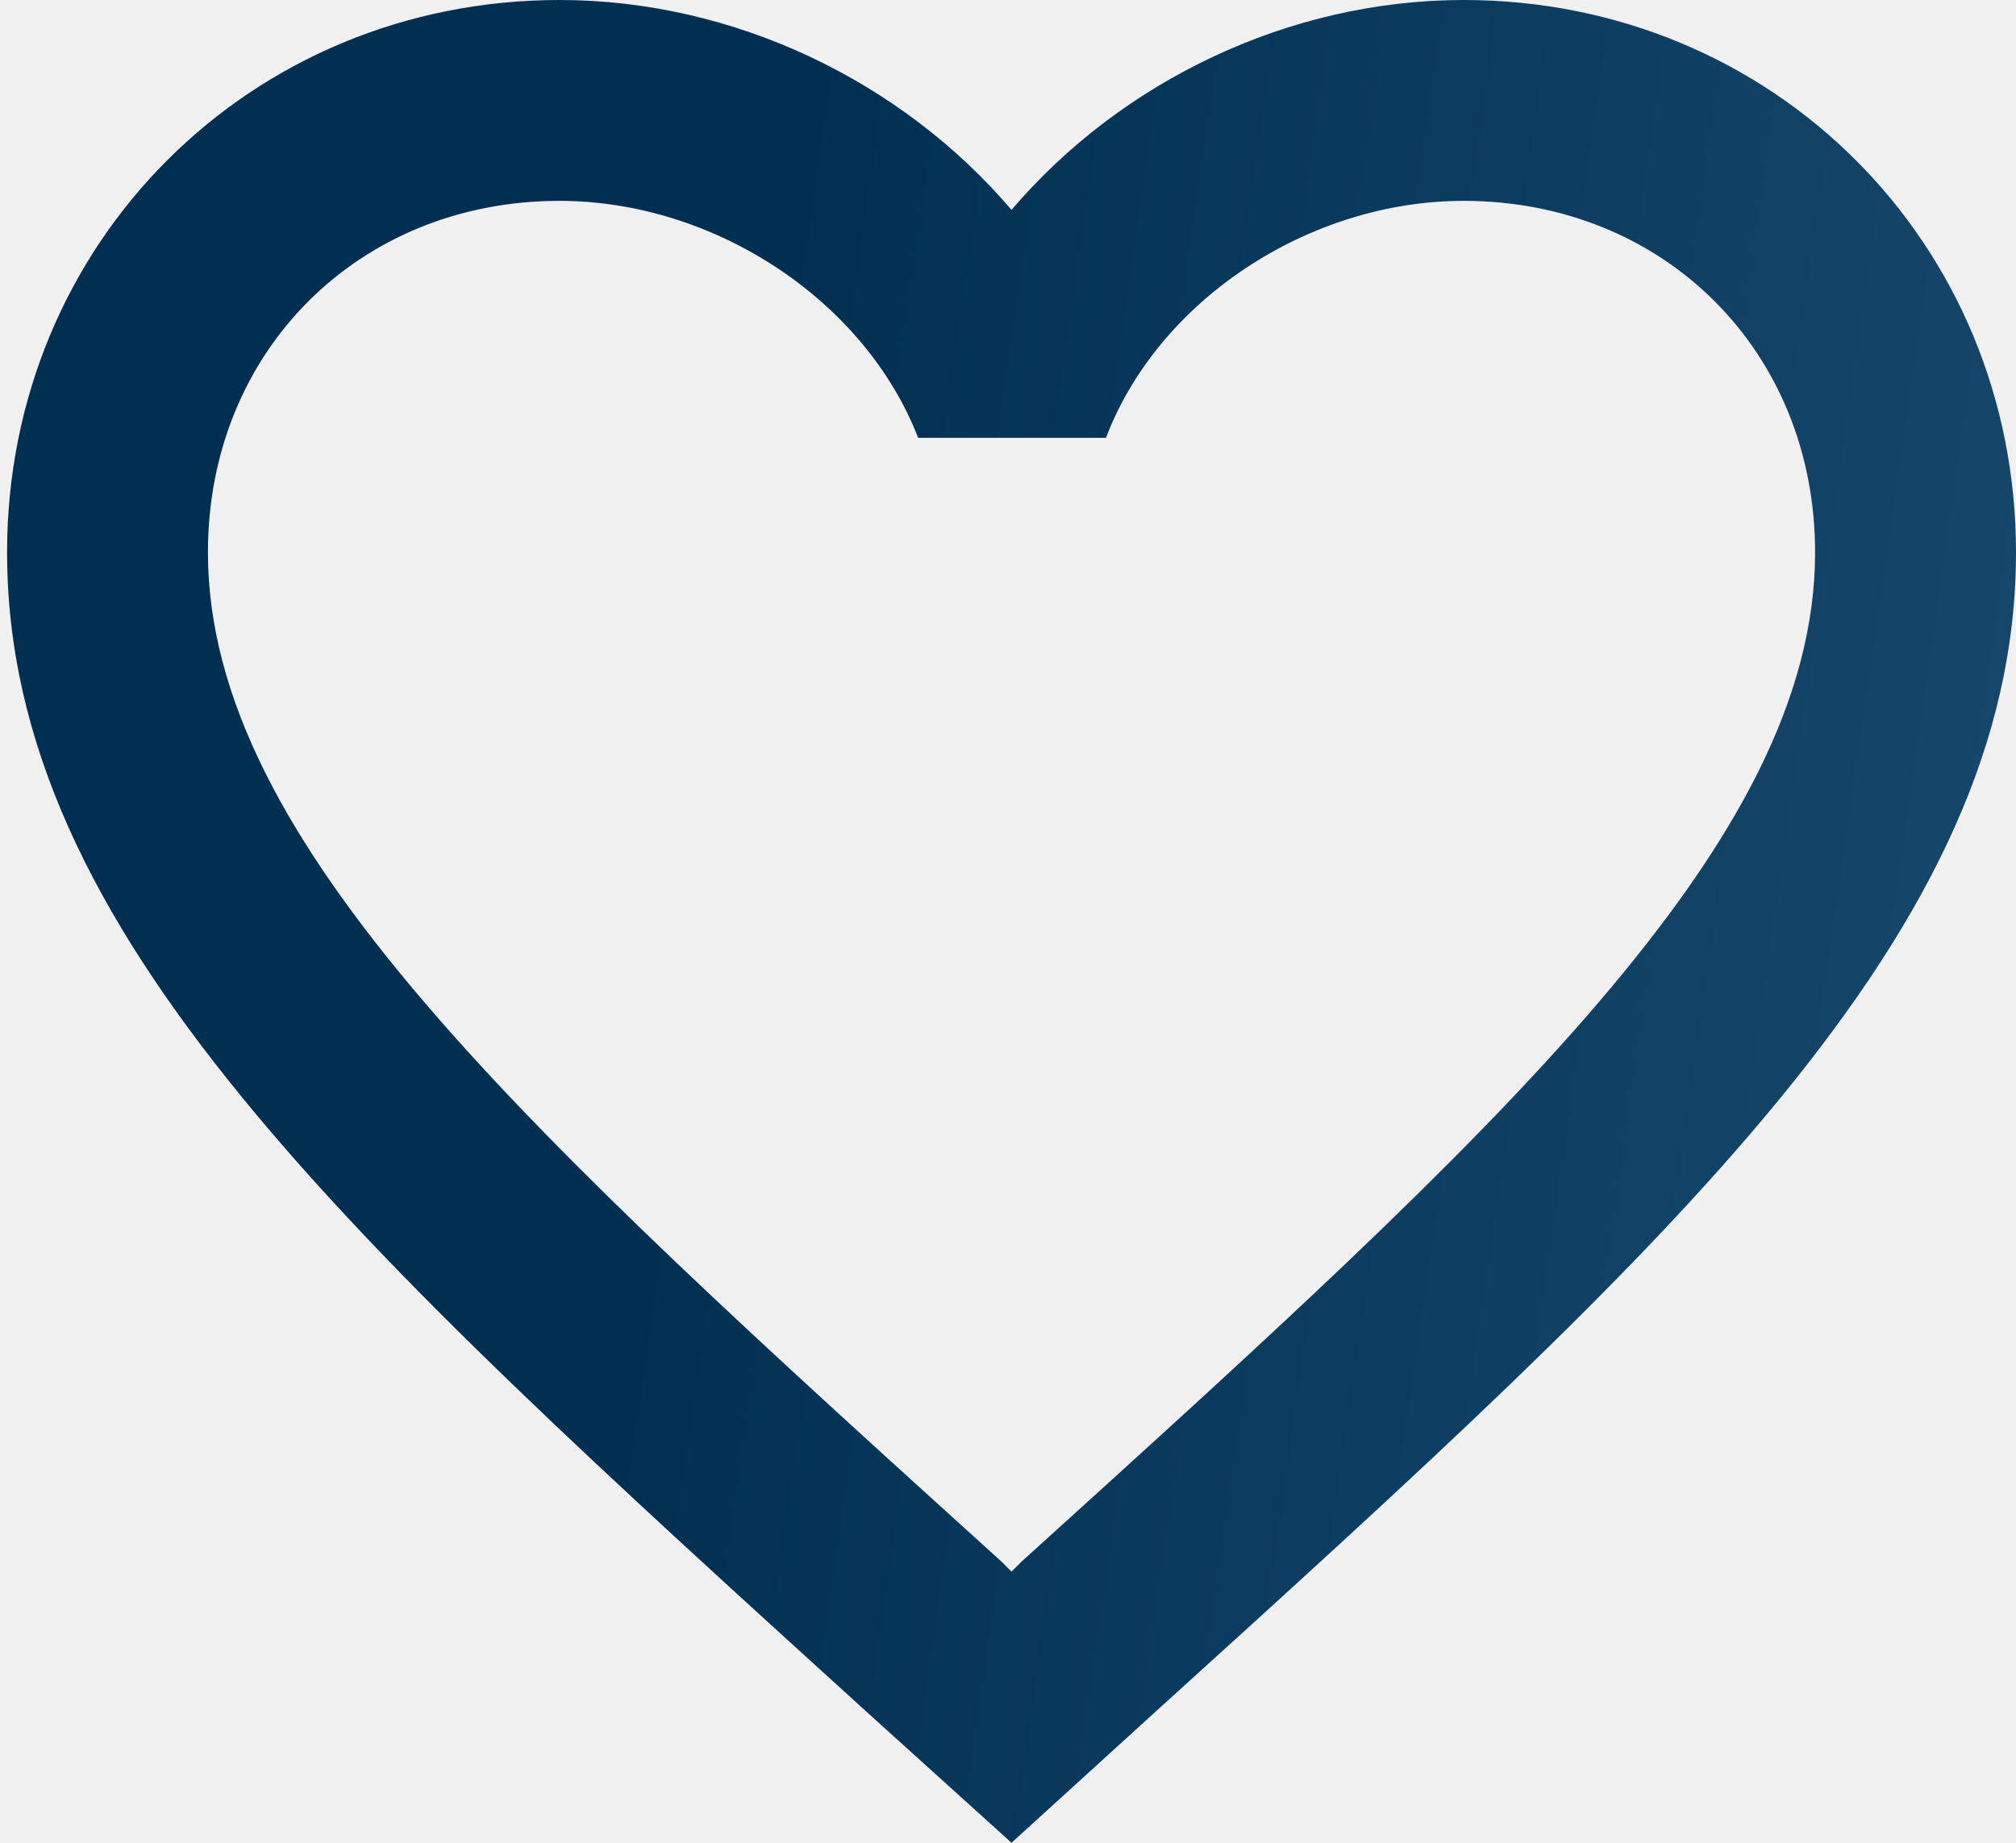
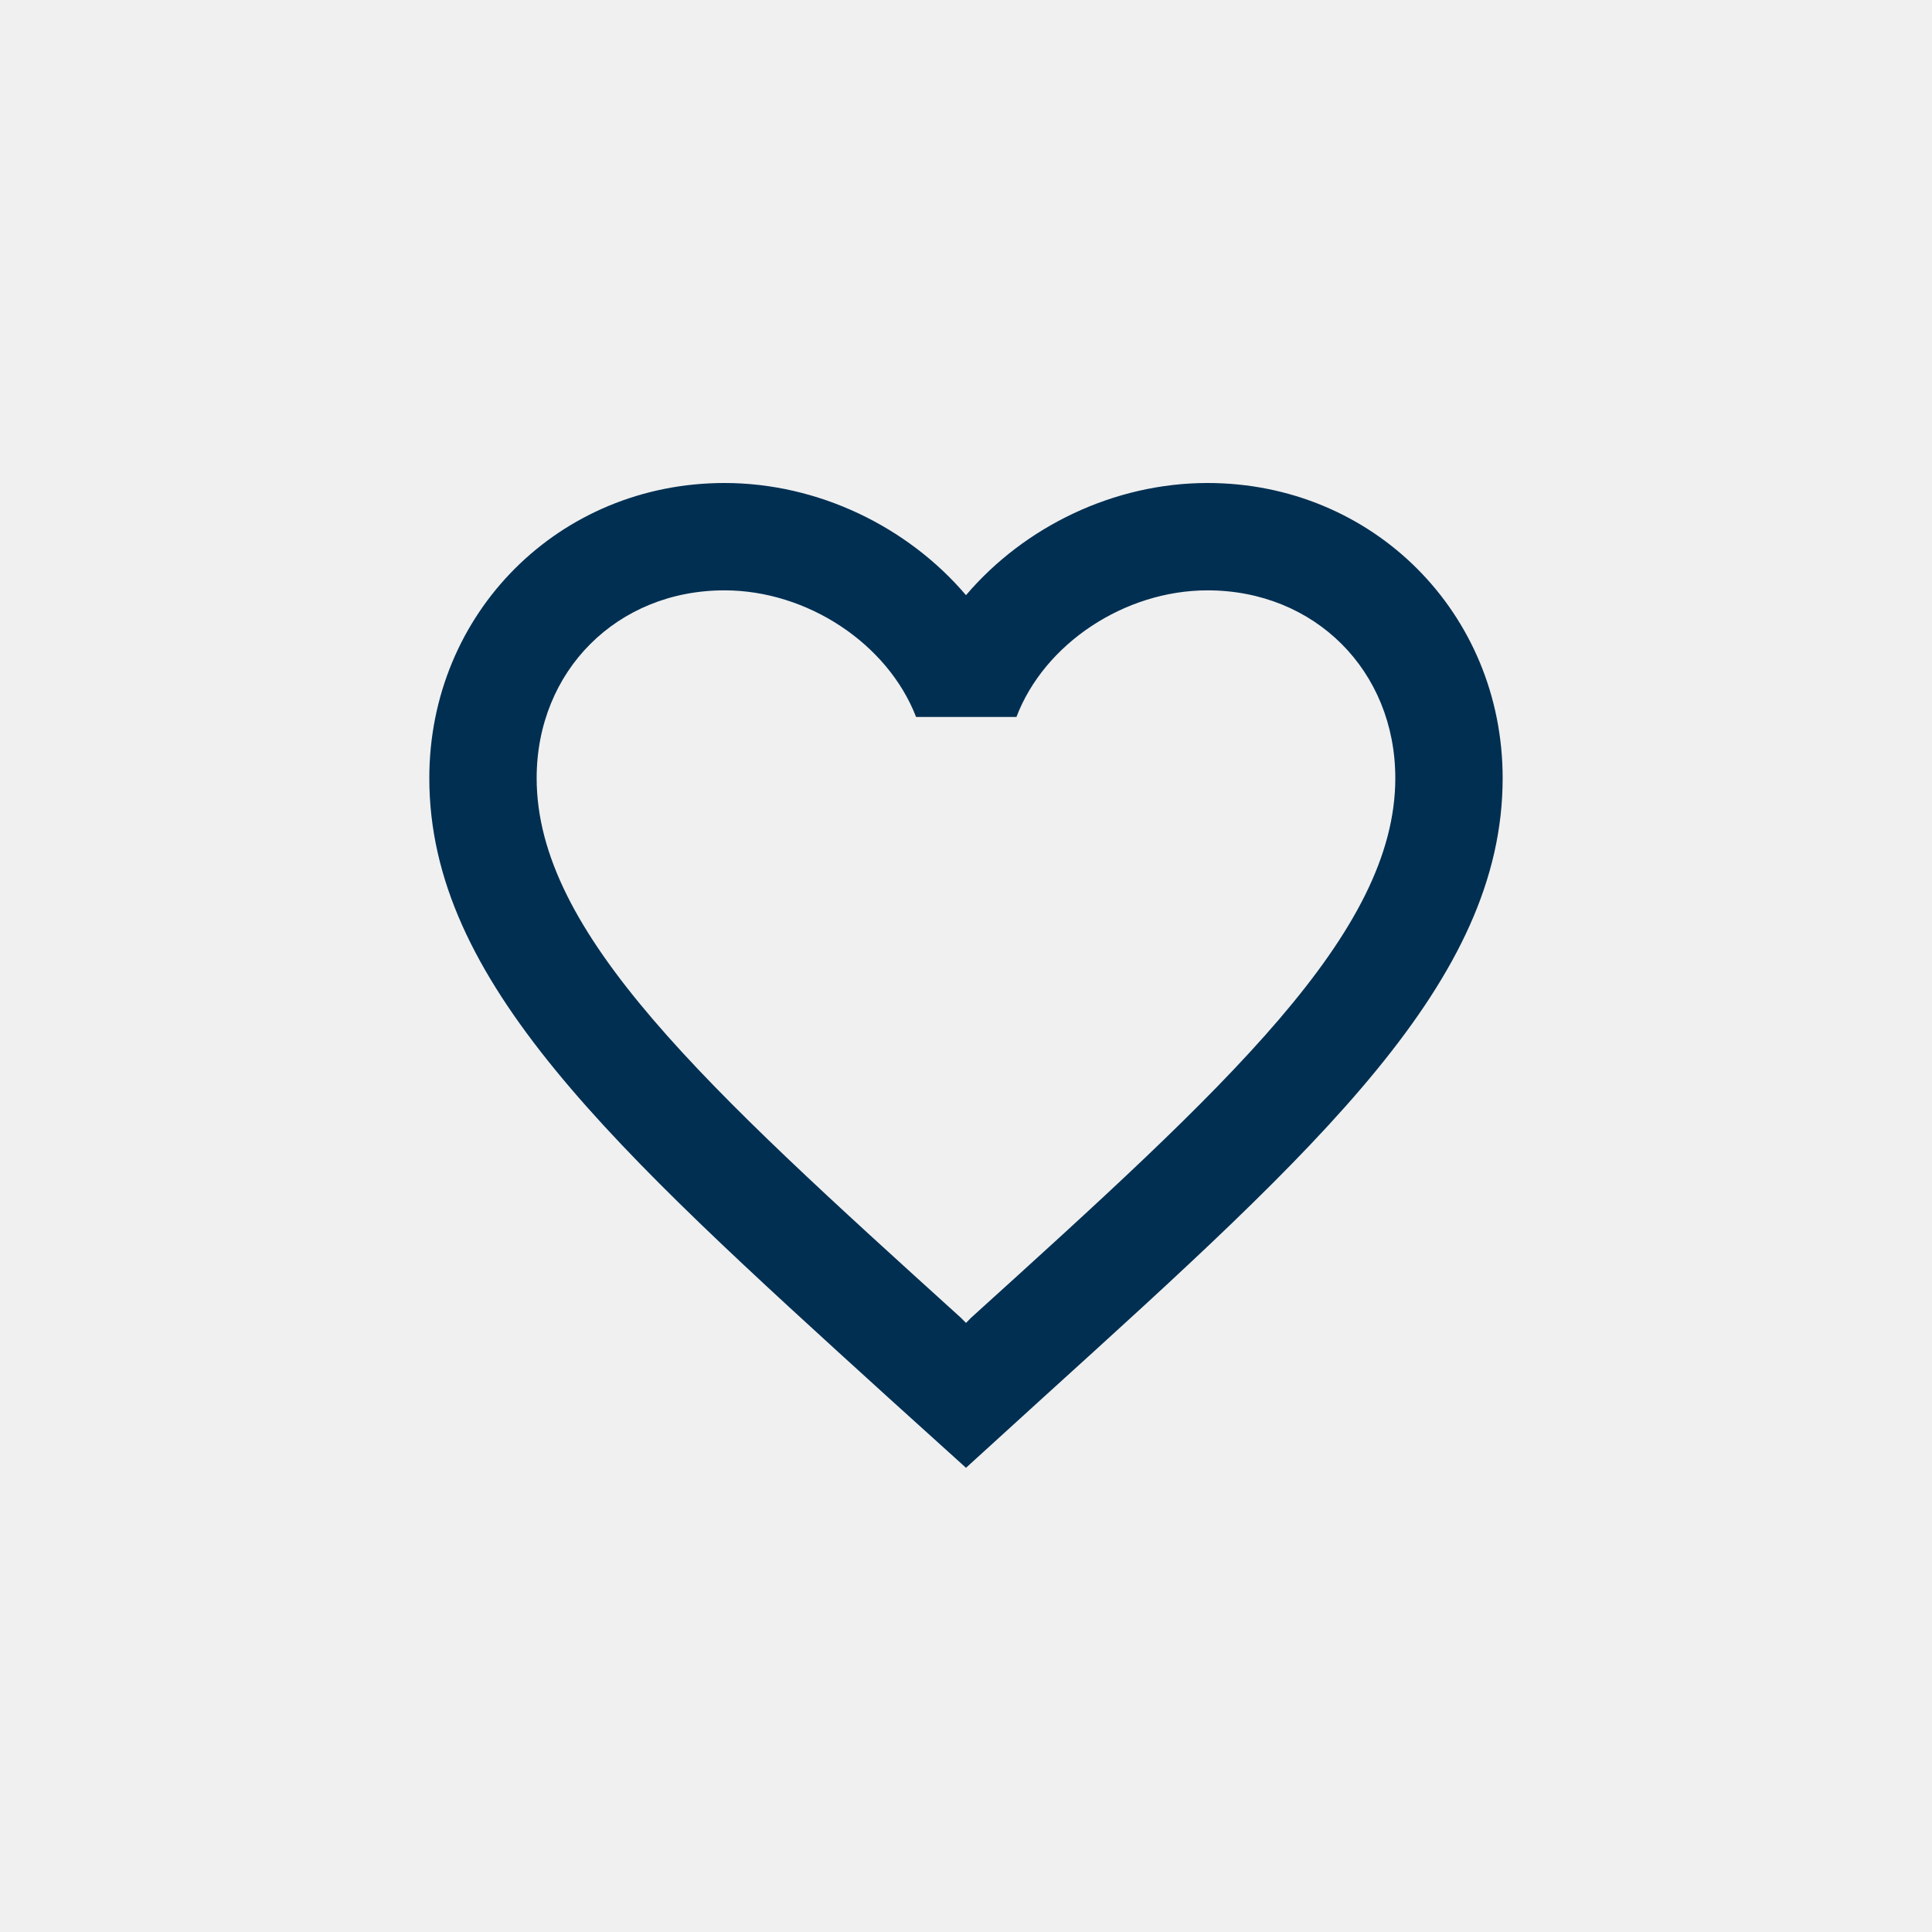
- <svg xmlns="http://www.w3.org/2000/svg" width="35" height="32" viewBox="0 0 35 32" fill="none">
-   <path d="M25.409 0C22.374 0 19.462 1.413 17.561 3.645C15.66 1.413 12.748 0 9.714 0C4.343 0 0.123 4.22 0.123 9.591C0.123 16.183 6.052 21.554 15.033 29.715L17.561 32L20.09 29.698C29.071 21.554 35 16.183 35 9.591C35 4.22 30.78 0 25.409 0ZM17.736 27.117L17.561 27.292L17.387 27.117C9.086 19.601 3.61 14.631 3.61 9.591C3.61 6.104 6.226 3.488 9.714 3.488C12.399 3.488 15.015 5.214 15.94 7.603H19.201C20.107 5.214 22.723 3.488 25.409 3.488C28.896 3.488 31.512 6.104 31.512 9.591C31.512 14.631 26.037 19.601 17.736 27.117Z" fill="url(#paint0_linear_254404_506)" />
+ <svg xmlns="http://www.w3.org/2000/svg" width="48" height="48" viewBox="0 0 48 48" fill="none">
+   <g clip-path="url(#clip0_351_3917)">
+     <path d="M30 12C27.68 12 25.453 13.08 24 14.787C22.547 13.08 20.32 12 18 12C13.893 12 10.666 15.227 10.666 19.333C10.666 24.373 15.2 28.48 22.067 34.72L24 36.467L25.933 34.707C32.8 28.48 37.333 24.373 37.333 19.333C37.333 15.227 34.106 12 30 12ZM24.133 32.733L24 32.867L23.866 32.733C17.52 26.987 13.333 23.187 13.333 19.333C13.333 16.667 15.333 14.667 18 14.667C20.053 14.667 22.053 15.987 22.76 17.813H25.253C25.947 15.987 27.947 14.667 30 14.667C32.666 14.667 34.666 16.667 34.666 19.333C34.666 23.187 30.48 26.987 24.133 32.733Z" fill="#002F52" />
+   </g>
  <defs>
-     <linearGradient id="paint0_linear_254404_506" x1="14.695" y1="-3.84" x2="64.945" y2="3.412" gradientUnits="userSpaceOnUse">
-       <stop stop-color="#002F52" />
-       <stop offset="1" stop-color="#326589" />
-     </linearGradient>
+     <clipPath id="clip0_351_3917">
+       <rect width="32" height="32" fill="white" transform="translate(8 8)" />
+     </clipPath>
  </defs>
</svg>
